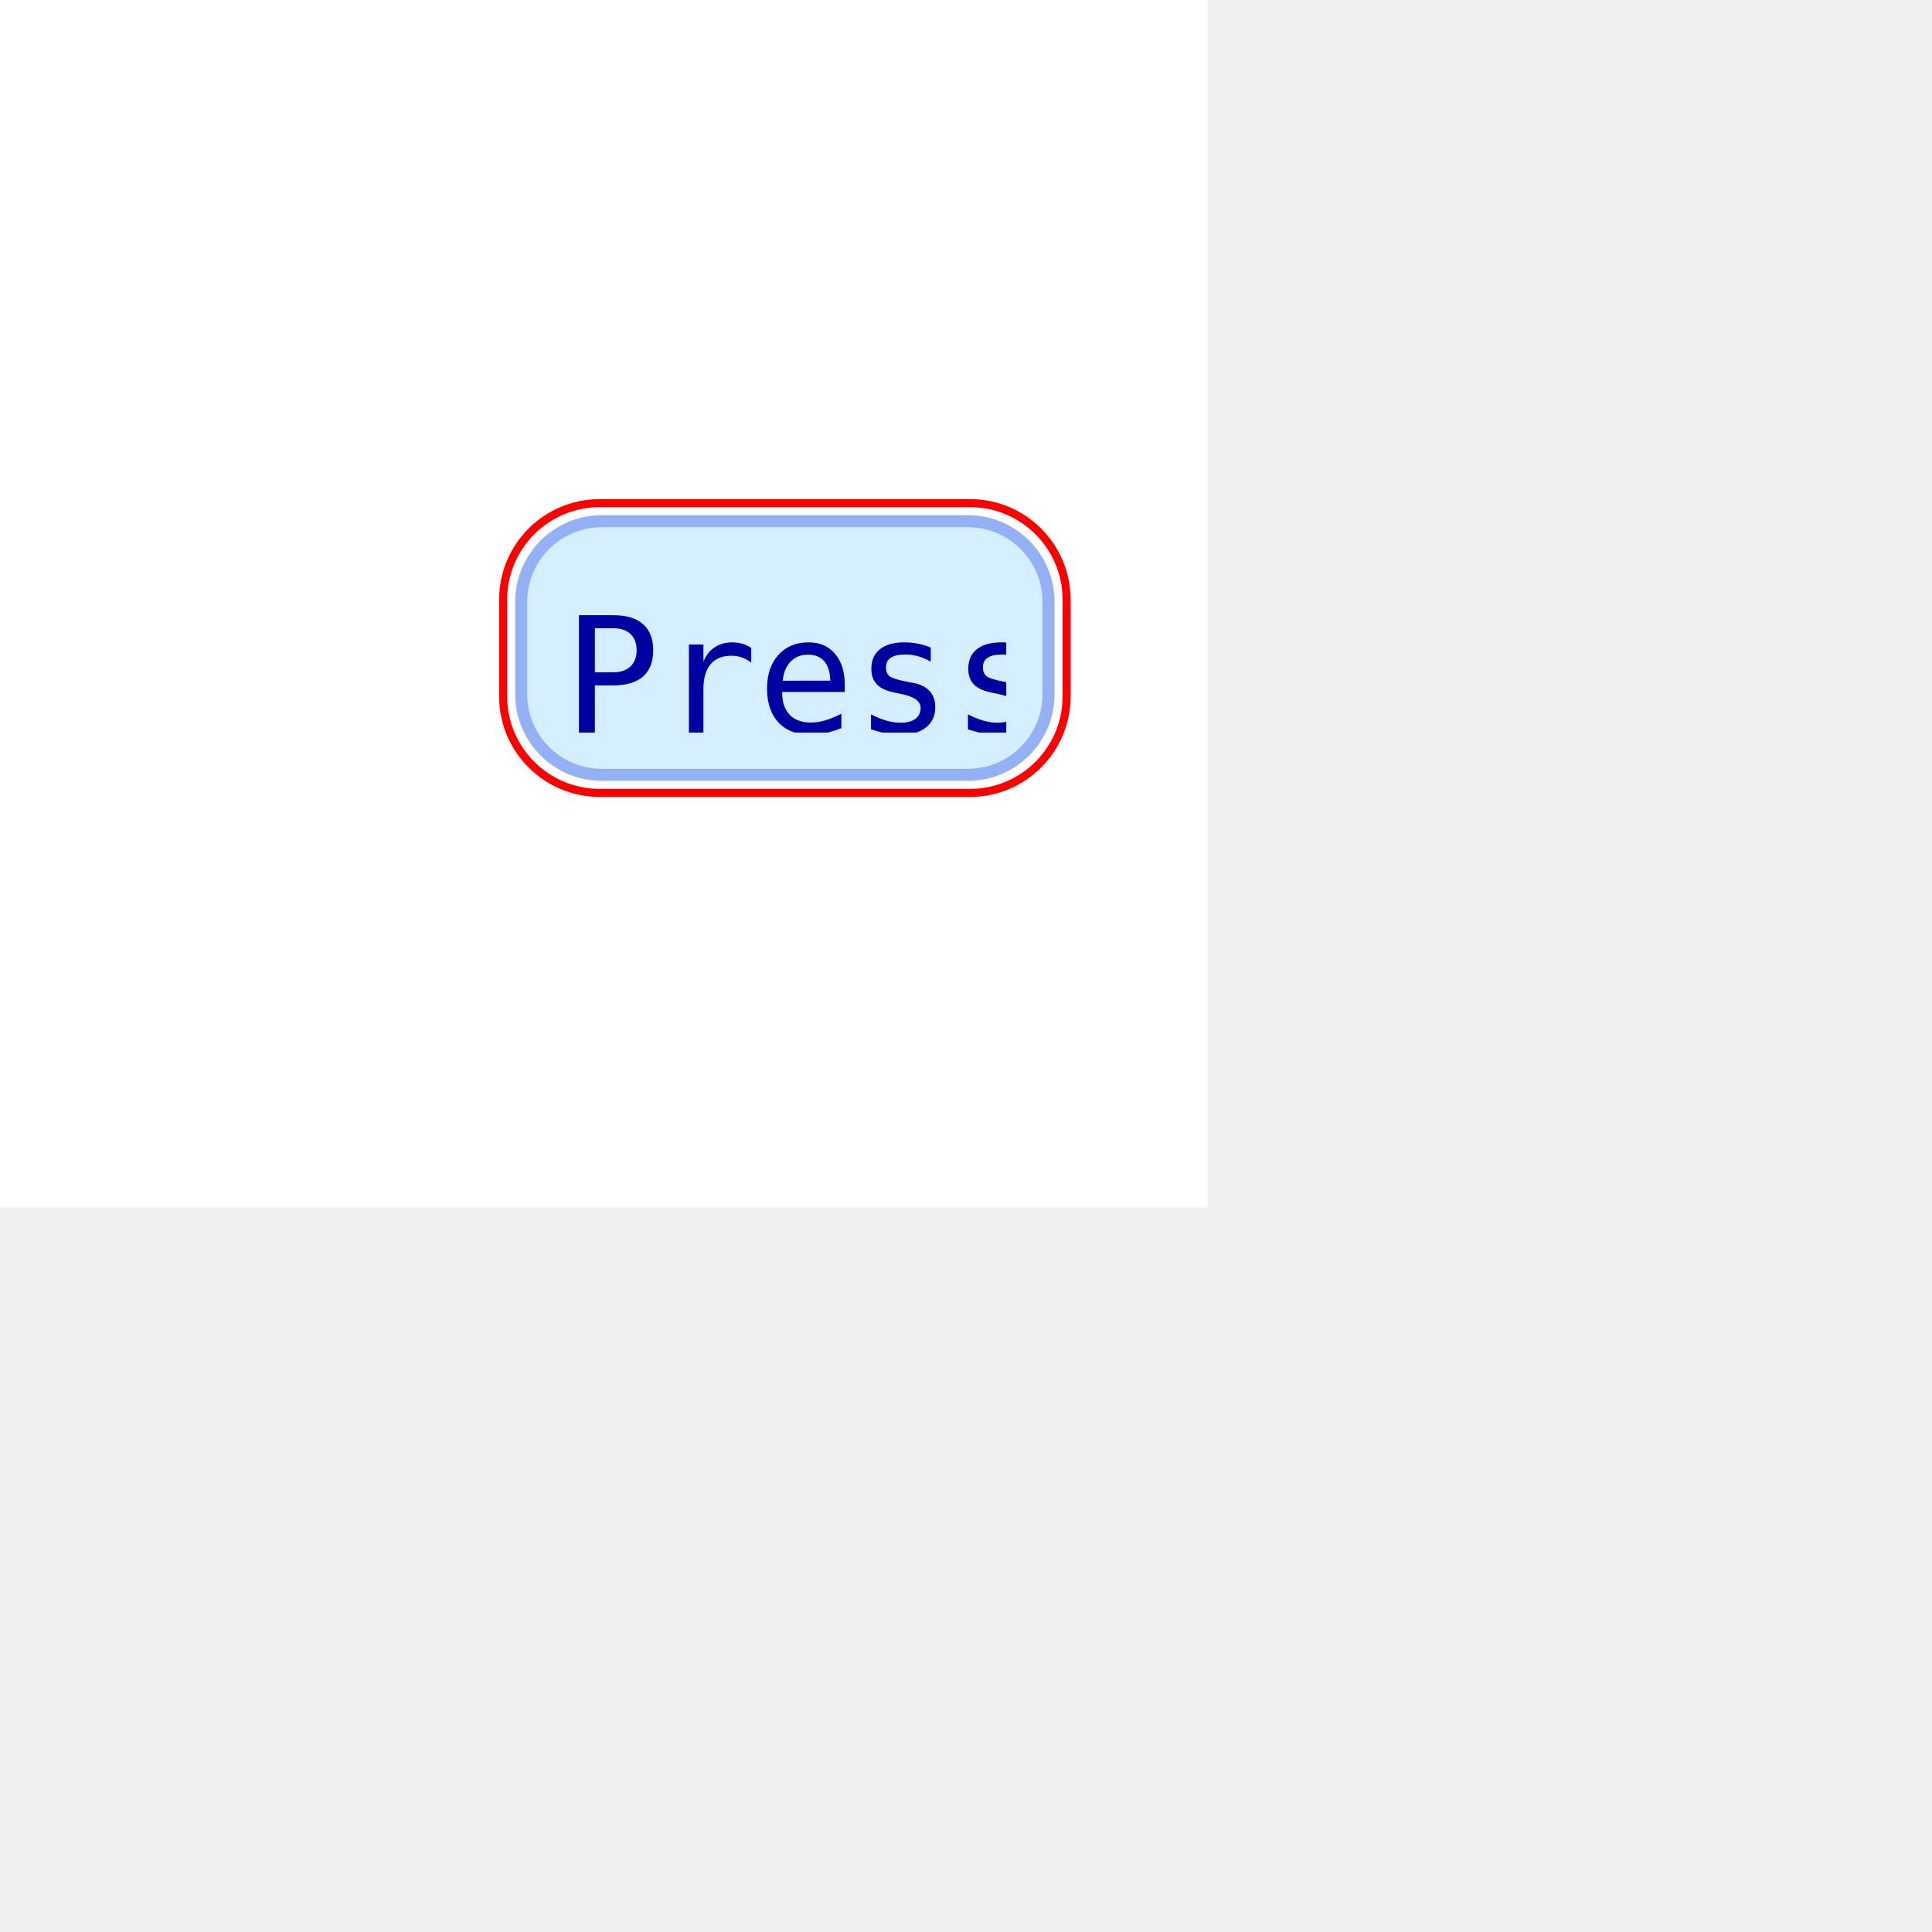
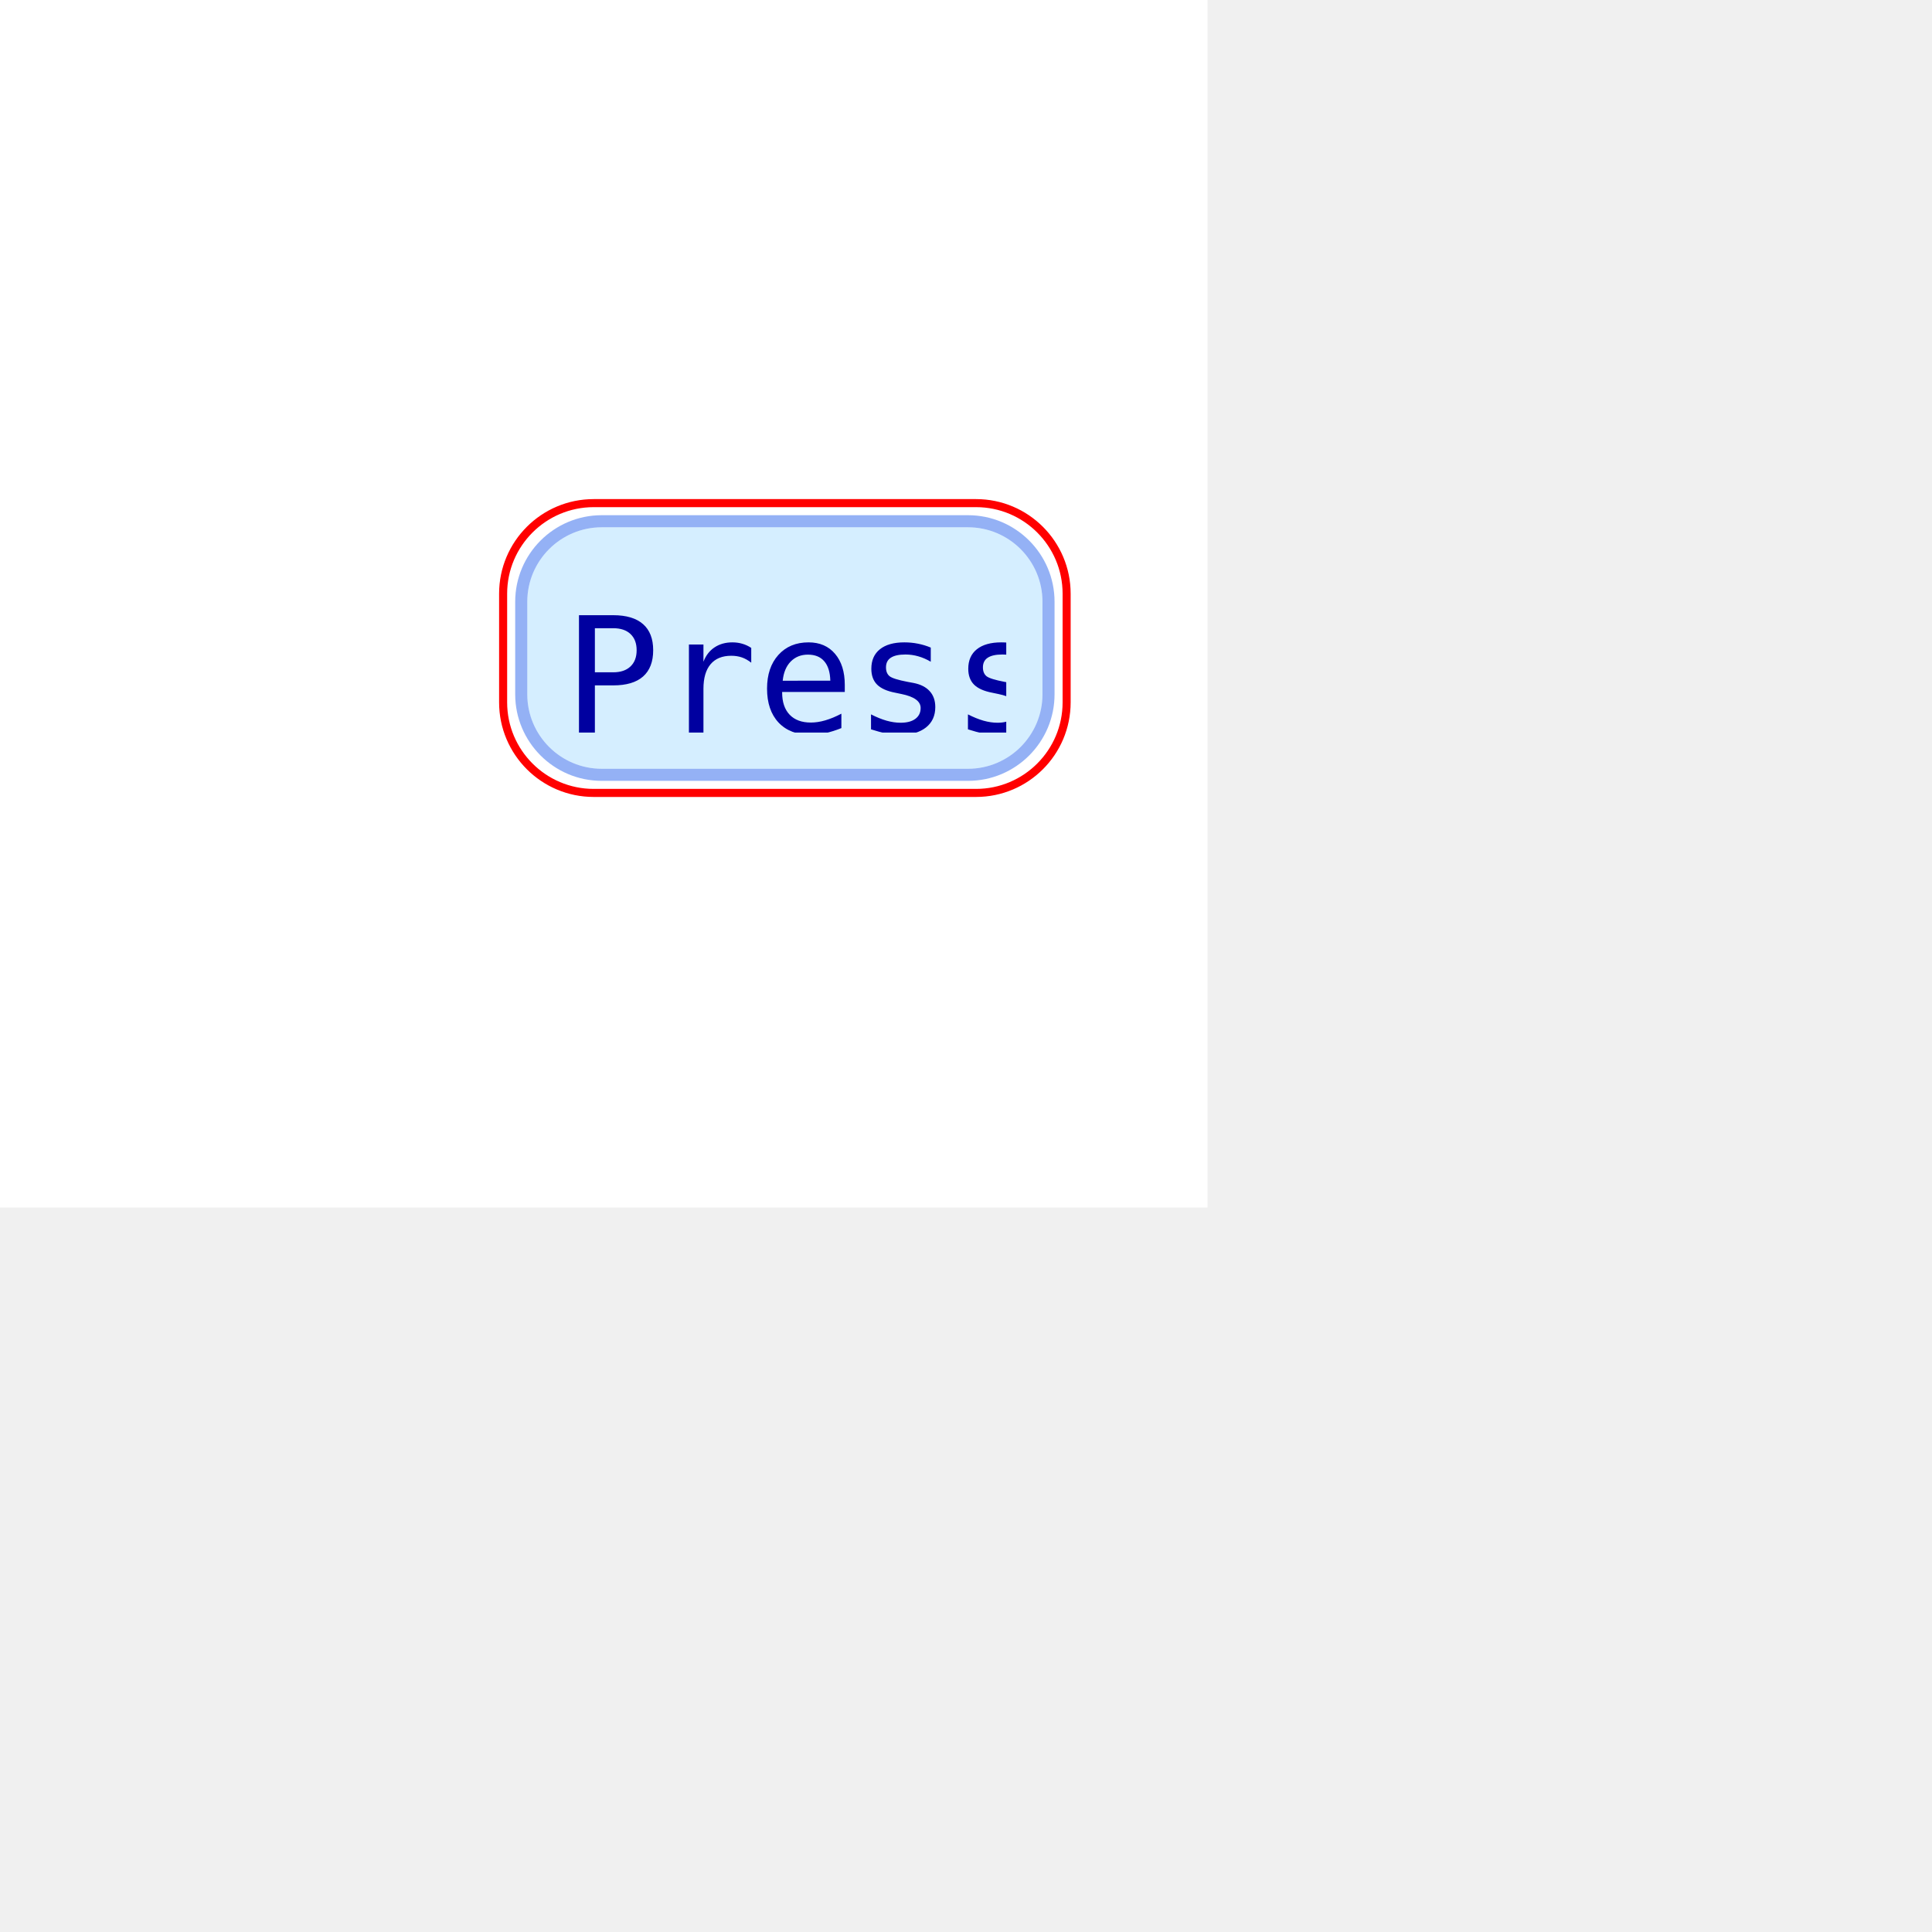
<svg xmlns="http://www.w3.org/2000/svg" version="1.1" viewBox="0 0 480 480">
  <defs>
    <clipPath id="clip_0">
      <polygon points="0 0,300 0,300 300,0 300" />
    </clipPath>
  </defs>
  <g clip-path="url(#clip_0)">
    <path style="fill:#FFFFFF;" d="M 0,0 C 0,0 0,0 0,0 L 300,0 C 300,0 300,0 300,0 L 300,300 C 300,300 300,300 300,300 L 0,300 C 0,300 0,300 0,300 L 0,0 Z" />
-     <path style="fill:#FF0000;" d="M 124,149 C 124,135.20 135.20,124 149,124 L 241,124 C 254.80,124 266,135.20 266,149 L 266,173 C 266,186.80 254.80,198 241,198 L 149,198 C 135.20,198 124,186.80 124,173 L 124,149 M 149,126 C 136.31,126 126,136.31 126,149 L 126,173 C 126,185.69 136.31,196 149,196 L 241,196 C 253.69,196 264,185.69 264,173 L 264,149 C 264,136.31 253.69,126 241,126 L 149,126 Z" />
+     <path style="fill:#FF0000;" d="M 124,147.50 C 124,134.53 134.53,124 147.50,124 L 242.50,124 C 255.47,124 266,134.53 266,147.50 L 266,174.50 C 266,187.47 255.47,198 242.50,198 L 147.50,198 C 134.53,198 124,187.47 124,174.50 L 124,147.50 M 147.50,126 C 135.64,126 126,135.64 126,147.50 L 126,174.50 C 126,186.36 135.64,196 147.50,196 L 242.50,196 C 254.36,196 264,186.36 264,174.50 L 264,147.50 C 264,135.64 254.36,126 242.50,126 L 147.50,126 Z" />
    <path style="fill:#ADDFFF;fill-opacity:0.50" d="M 149.50,131 C 139.30,131 131,139.30 131,149.50 L 131,172.50 C 131,182.70 139.30,191 149.50,191 L 240.50,191 C 250.70,191 259,182.70 259,172.50 L 259,149.50 C 259,139.30 250.70,131 240.50,131 L 149.50,131 Z" />
    <path style="fill:#2B65EC;fill-opacity:0.50" d="M 128,149.50 C 128,137.64 137.64,128 149.50,128 L 240.50,128 C 252.36,128 262,137.64 262,149.50 L 262,172.50 C 262,184.36 252.36,194 240.50,194 L 149.50,194 C 137.64,194 128,184.36 128,172.50 L 128,149.50 M 149.50,131 C 139.30,131 131,139.30 131,149.50 L 131,172.50 C 131,182.70 139.30,191 149.50,191 L 240.50,191 C 250.70,191 259,182.70 259,172.50 L 259,149.50 C 259,139.30 250.70,131 240.50,131 L 149.50,131 Z" />
    <defs>
      <clipPath id="clip_1">
        <polygon points="140 140,250 140,250 182,140 182" />
      </clipPath>
    </defs>
    <g clip-path="url(#clip_1)">
      <text x="140" y="182" xml:space="preserve" style="font-size:40px;font-family:Berial,monospace;fill:#0000A0;">Press</text>
    </g>
  </g>
</svg>
